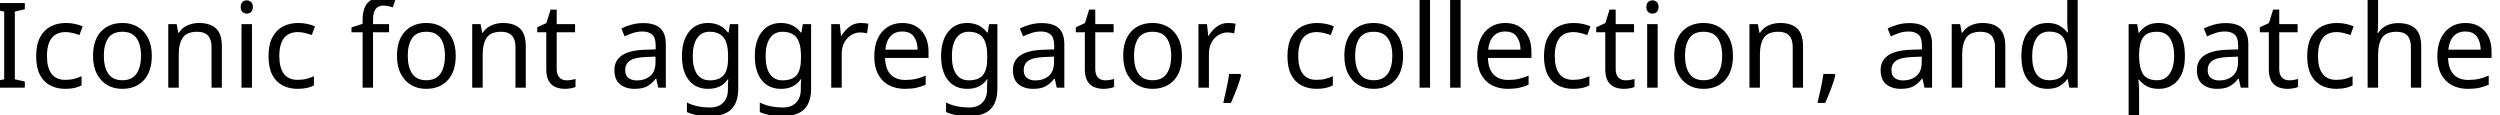
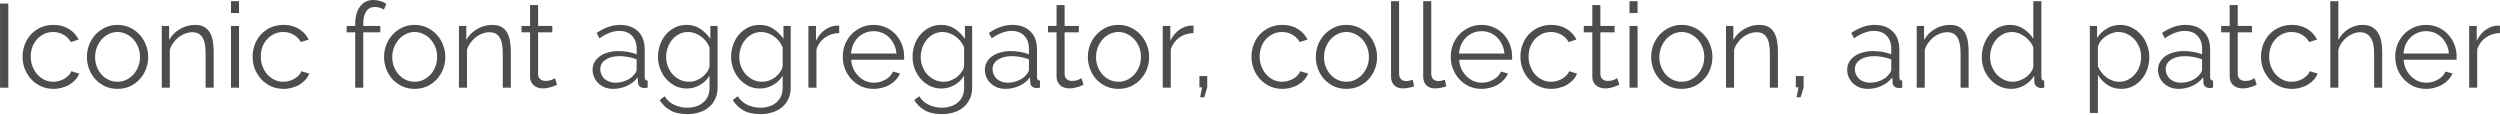
<svg xmlns="http://www.w3.org/2000/svg" width="208.397mm" height="9.512mm" viewBox="0 0 738.415 33.705" id="svg2" version="1.1">
  <defs id="defs4" />
  <g id="layer1" transform="translate(-171.6864,-512.1765)">
    <g id="g3340">
-       <text id="text3336" y="538.076" x="168.571" style="font-style:normal;font-variant:normal;font-weight:normal;font-stretch:normal;font-size:40px;line-height:125%;font-family:Raleway;-inkscape-font-specification:Raleway;letter-spacing:0px;word-spacing:0px;fill:#000000;fill-opacity:1;stroke:none;stroke-width:1px;stroke-linecap:butt;stroke-linejoin:miter;stroke-opacity:1" xml:space="preserve">
-         <tspan style="font-style:normal;font-variant:normal;font-weight:normal;font-stretch:normal;font-size:35px;font-family:Raleway;-inkscape-font-specification:Raleway" y="538.076" x="168.571" id="tspan3338">Iconic font aggregator, collection, and patcher</tspan>
-       </text>
+       <g style="font-style:normal;font-variant:normal;font-weight:normal;font-stretch:normal;font-size:40px;line-height:125%;font-family:Raleway;-inkscape-font-specification:Raleway;letter-spacing:0px;word-spacing:0px;fill:#4d4d4d;fill-opacity:1;stroke:none;stroke-width:1px;stroke-linecap:butt;stroke-linejoin:miter;stroke-opacity:1" id="text3336">
+         <path d="m 171.686,538.076 0,-24.85 2.45,0 0,24.85 -2.45,0 z" style="font-style:normal;font-variant:normal;font-weight:normal;font-stretch:normal;font-size:35px;font-family:Raleway;-inkscape-font-specification:Raleway;fill:#4d4d4d;fill-opacity:1" id="path4245" />
+         <path d="m 178.345,528.906 q 0,-1.925 0.665,-3.64 0.665,-1.715 1.855,-2.975 1.225,-1.295 2.905,-2.03 1.68,-0.735 3.71,-0.735 2.59,0 4.515,1.19 1.925,1.155 2.905,3.15 l -2.31,0.735 q -0.77,-1.4 -2.17,-2.17 -1.365,-0.805 -3.045,-0.805 -1.4,0 -2.625,0.56 -1.19,0.56 -2.1,1.54 -0.875,0.945 -1.4,2.275 -0.49,1.33 -0.49,2.905 0,1.54 0.525,2.905 0.525,1.365 1.435,2.38 0.91,0.98 2.1,1.575 1.225,0.56 2.59,0.56 0.875,0 1.715,-0.245 0.875,-0.245 1.61,-0.665 0.735,-0.455 1.26,-1.015 0.525,-0.56 0.735,-1.19 l 2.345,0.7 q -0.385,0.98 -1.12,1.82 -0.735,0.805 -1.75,1.435 -0.98,0.595 -2.205,0.91 -1.19,0.35 -2.485,0.35 -1.995,0 -3.675,-0.735 -1.68,-0.77 -2.905,-2.065 -1.225,-1.33 -1.925,-3.045 -0.665,-1.715 -0.665,-3.675 z" style="font-style:normal;font-variant:normal;font-weight:normal;font-stretch:normal;font-size:35px;font-family:Raleway;-inkscape-font-specification:Raleway;fill:#4d4d4d;fill-opacity:1" id="path4247" />
+         <path d="m 206.379,538.426 q -1.995,0 -3.64,-0.735 -1.645,-0.77 -2.87,-2.065 -1.19,-1.295 -1.855,-3.01 -0.665,-1.715 -0.665,-3.605 0,-1.925 0.665,-3.64 0.7,-1.715 1.89,-3.01 1.225,-1.295 2.87,-2.065 1.645,-0.77 3.605,-0.77 1.96,0 3.605,0.77 1.68,0.77 2.87,2.065 1.225,1.295 1.89,3.01 0.7,1.715 0.7,3.64 0,1.89 -0.665,3.605 -0.665,1.715 -1.89,3.01 -1.19,1.295 -2.87,2.065 -1.645,0.735 -3.64,0.735 z m -6.615,-9.38 q 0,1.54 0.525,2.87 0.525,1.295 1.4,2.31 0.91,0.98 2.1,1.54 1.225,0.56 2.59,0.56 1.365,0 2.555,-0.56 1.225,-0.595 2.135,-1.575 0.91,-1.015 1.435,-2.345 0.525,-1.33 0.525,-2.87 0,-1.505 -0.525,-2.835 -0.525,-1.365 -1.435,-2.345 -0.91,-1.015 -2.135,-1.575 -1.19,-0.595 -2.555,-0.595 -1.365,0 -2.555,0.595 -1.19,0.56 -2.1,1.575 -0.91,1.015 -1.435,2.38 -0.525,1.33 -0.525,2.87 z" style="font-style:normal;font-variant:normal;font-weight:normal;font-stretch:normal;font-size:35px;font-family:Raleway;-inkscape-font-specification:Raleway;fill:#4d4d4d;fill-opacity:1" id="path4249" />
+         <path d="m 234.788,538.076 -2.38,0 0,-10.185 q 0,-3.255 -0.98,-4.725 -0.945,-1.47 -2.94,-1.47 -1.05,0 -2.1,0.385 -1.05,0.385 -1.96,1.085 -0.875,0.7 -1.575,1.68 -0.7,0.945 -1.015,2.065 l 0,11.165 -2.38,0 0,-18.235 2.17,0 0,4.13 q 1.12,-1.995 3.185,-3.22 2.1,-1.225 4.55,-1.225 1.505,0 2.555,0.56 1.05,0.56 1.68,1.575 0.63,1.015 0.91,2.485 0.28,1.47 0.28,3.255 l 0,10.675 z" style="font-style:normal;font-variant:normal;font-weight:normal;font-stretch:normal;font-size:35px;font-family:Raleway;-inkscape-font-specification:Raleway;fill:#4d4d4d;fill-opacity:1" id="path4251" />
+         <path d="m 239.898,538.076 0,-18.235 2.38,0 0,18.235 -2.38,0 z m 0,-22.05 0,-3.5 2.38,0 0,3.5 -2.38,0 z" style="font-style:normal;font-variant:normal;font-weight:normal;font-stretch:normal;font-size:35px;font-family:Raleway;-inkscape-font-specification:Raleway;fill:#4d4d4d;fill-opacity:1" id="path4253" />
+         <path d="m 246.294,528.906 q 0,-1.925 0.665,-3.64 0.665,-1.715 1.855,-2.975 1.225,-1.295 2.905,-2.03 1.68,-0.735 3.71,-0.735 2.59,0 4.515,1.19 1.925,1.155 2.905,3.15 l -2.31,0.735 q -0.77,-1.4 -2.17,-2.17 -1.365,-0.805 -3.045,-0.805 -1.4,0 -2.625,0.56 -1.19,0.56 -2.1,1.54 -0.875,0.945 -1.4,2.275 -0.49,1.33 -0.49,2.905 0,1.54 0.525,2.905 0.525,1.365 1.435,2.38 0.91,0.98 2.1,1.575 1.225,0.56 2.59,0.56 0.875,0 1.715,-0.245 0.875,-0.245 1.61,-0.665 0.735,-0.455 1.26,-1.015 0.525,-0.56 0.735,-1.19 l 2.345,0.7 q -0.385,0.98 -1.12,1.82 -0.735,0.805 -1.75,1.435 -0.98,0.595 -2.205,0.91 -1.19,0.35 -2.485,0.35 -1.995,0 -3.675,-0.735 -1.68,-0.77 -2.905,-2.065 -1.225,-1.33 -1.925,-3.045 -0.665,-1.715 -0.665,-3.675 z" style="font-style:normal;font-variant:normal;font-weight:normal;font-stretch:normal;font-size:35px;font-family:Raleway;-inkscape-font-specification:Raleway;fill:#4d4d4d;fill-opacity:1" id="path4255" />
+         <path d="m 276.593,538.076 0,-16.345 -2.52,0 0,-1.89 2.52,0 0,-0.49 q 0,-3.36 1.435,-5.25 1.435,-1.925 3.92,-1.925 1.085,0 2.1,0.315 1.015,0.315 1.75,0.84 l -0.735,1.715 q -0.49,-0.385 -1.225,-0.595 -0.7,-0.21 -1.435,-0.21 -1.68,0 -2.555,1.295 -0.875,1.295 -0.875,3.745 l 0,0.56 5.04,0 0,1.89 -5.04,0 0,16.345 -2.38,0 z" style="font-style:normal;font-variant:normal;font-weight:normal;font-stretch:normal;font-size:35px;font-family:Raleway;-inkscape-font-specification:Raleway;fill:#4d4d4d;fill-opacity:1" id="path4257" />
+         <path d="m 294.152,538.426 q -1.995,0 -3.64,-0.735 -1.645,-0.77 -2.87,-2.065 -1.19,-1.295 -1.855,-3.01 -0.665,-1.715 -0.665,-3.605 0,-1.925 0.665,-3.64 0.7,-1.715 1.89,-3.01 1.225,-1.295 2.87,-2.065 1.645,-0.77 3.605,-0.77 1.96,0 3.605,0.77 1.68,0.77 2.87,2.065 1.225,1.295 1.89,3.01 0.7,1.715 0.7,3.64 0,1.89 -0.665,3.605 -0.665,1.715 -1.89,3.01 -1.19,1.295 -2.87,2.065 -1.645,0.735 -3.64,0.735 z m -6.615,-9.38 q 0,1.54 0.525,2.87 0.525,1.295 1.4,2.31 0.91,0.98 2.1,1.54 1.225,0.56 2.59,0.56 1.365,0 2.555,-0.56 1.225,-0.595 2.135,-1.575 0.91,-1.015 1.435,-2.345 0.525,-1.33 0.525,-2.87 0,-1.505 -0.525,-2.835 -0.525,-1.365 -1.435,-2.345 -0.91,-1.015 -2.135,-1.575 -1.19,-0.595 -2.555,-0.595 -1.365,0 -2.555,0.595 -1.19,0.56 -2.1,1.575 -0.91,1.015 -1.435,2.38 -0.525,1.33 -0.525,2.87 z" style="font-style:normal;font-variant:normal;font-weight:normal;font-stretch:normal;font-size:35px;font-family:Raleway;-inkscape-font-specification:Raleway;fill:#4d4d4d;fill-opacity:1" id="path4259" />
+         <path d="m 322.562,538.076 -2.38,0 0,-10.185 q 0,-3.255 -0.98,-4.725 -0.945,-1.47 -2.94,-1.47 -1.05,0 -2.1,0.385 -1.05,0.385 -1.96,1.085 -0.875,0.7 -1.575,1.68 -0.7,0.945 -1.015,2.065 l 0,11.165 -2.38,0 0,-18.235 2.17,0 0,4.13 q 1.12,-1.995 3.185,-3.22 2.1,-1.225 4.55,-1.225 1.505,0 2.555,0.56 1.05,0.56 1.68,1.575 0.63,1.015 0.91,2.485 0.28,1.47 0.28,3.255 l 0,10.675 z" style="font-style:normal;font-variant:normal;font-weight:normal;font-stretch:normal;font-size:35px;font-family:Raleway;-inkscape-font-specification:Raleway;fill:#4d4d4d;fill-opacity:1" id="path4261" />
+         <path d="m 336.216,537.201 q -0.21,0.105 -0.63,0.28 -0.385,0.175 -0.91,0.35 -0.525,0.175 -1.19,0.315 -0.665,0.14 -1.4,0.14 -0.77,0 -1.47,-0.21 -0.7,-0.21 -1.225,-0.63 -0.525,-0.455 -0.84,-1.12 -0.315,-0.665 -0.315,-1.54 l 0,-13.055 -2.52,0 0,-1.89 2.52,0 0,-6.16 2.38,0 0,6.16 4.2,0 0,1.89 -4.2,0 0,12.39 q 0.07,1.015 0.7,1.505 0.665,0.455 1.505,0.455 1.015,0 1.785,-0.315 0.77,-0.35 0.98,-0.49 l 0.63,1.925 z" style="font-style:normal;font-variant:normal;font-weight:normal;font-stretch:normal;font-size:35px;font-family:Raleway;-inkscape-font-specification:Raleway;fill:#4d4d4d;fill-opacity:1" id="path4263" />
+         <path d="m 352.764,538.426 q -1.295,0 -2.415,-0.42 -1.085,-0.455 -1.925,-1.225 -0.805,-0.77 -1.26,-1.785 -0.455,-1.05 -0.455,-2.24 0,-1.19 0.56,-2.205 0.56,-1.015 1.575,-1.75 1.015,-0.735 2.415,-1.12 1.4,-0.42 3.08,-0.42 1.4,0 2.835,0.245 1.435,0.245 2.555,0.7 l 0,-1.645 q 0,-2.415 -1.365,-3.815 -1.365,-1.435 -3.78,-1.435 -1.4,0 -2.87,0.56 -1.47,0.56 -2.975,1.61 l -0.84,-1.575 q 3.535,-2.38 6.86,-2.38 3.43,0 5.39,1.925 1.96,1.925 1.96,5.32 l 0,8.225 q 0,0.98 0.875,0.98 l 0,2.1 q -0.595,0.105 -0.91,0.105 -0.91,0 -1.435,-0.455 -0.49,-0.455 -0.525,-1.26 l -0.07,-1.435 q -1.26,1.645 -3.185,2.52 -1.89,0.875 -4.095,0.875 z m 0.56,-1.82 q 1.855,0 3.395,-0.7 1.575,-0.7 2.38,-1.855 0.315,-0.315 0.455,-0.665 0.175,-0.385 0.175,-0.7 l 0,-2.975 q -1.19,-0.455 -2.485,-0.7 -1.26,-0.245 -2.59,-0.245 -2.52,0 -4.095,1.05 -1.575,1.05 -1.575,2.765 0,0.84 0.315,1.575 0.35,0.735 0.91,1.295 0.595,0.525 1.4,0.84 0.805,0.315 1.715,0.315 z" style="font-style:normal;font-variant:normal;font-weight:normal;font-stretch:normal;font-size:35px;font-family:Raleway;-inkscape-font-specification:Raleway;fill:#4d4d4d;fill-opacity:1" id="path4265" />
+         <path d="m 374.566,538.321 q -1.89,0 -3.465,-0.77 -1.54,-0.805 -2.695,-2.1 -1.12,-1.295 -1.75,-2.975 -0.63,-1.68 -0.63,-3.465 0,-1.89 0.595,-3.605 0.63,-1.75 1.75,-3.045 1.12,-1.295 2.66,-2.065 1.575,-0.77 3.465,-0.77 2.345,0 4.06,1.19 1.715,1.155 2.94,2.94 l 0,-3.815 2.135,0 0,18.305 q 0,1.89 -0.735,3.325 -0.7,1.47 -1.925,2.45 -1.19,0.98 -2.835,1.47 -1.61,0.49 -3.43,0.49 -3.15,0 -5.075,-1.12 -1.925,-1.12 -3.115,-3.01 l 1.47,-1.155 q 1.085,1.75 2.87,2.555 1.785,0.84 3.85,0.84 1.33,0 2.52,-0.385 1.19,-0.35 2.065,-1.085 0.91,-0.7 1.435,-1.82 0.525,-1.085 0.525,-2.555 l 0,-3.605 q -1.05,1.75 -2.87,2.765 -1.82,1.015 -3.815,1.015 z m 0.665,-1.995 q 1.05,0 2.065,-0.385 1.015,-0.385 1.82,-1.015 0.84,-0.665 1.4,-1.47 0.56,-0.805 0.735,-1.645 l 0,-5.635 q -0.385,-0.98 -1.05,-1.82 -0.665,-0.84 -1.505,-1.435 -0.84,-0.595 -1.82,-0.945 -0.945,-0.35 -1.925,-0.35 -1.54,0 -2.765,0.665 -1.19,0.63 -2.03,1.68 -0.84,1.05 -1.295,2.38 -0.42,1.33 -0.42,2.695 0,1.47 0.525,2.8 0.525,1.33 1.435,2.345 0.945,0.98 2.17,1.575 1.225,0.56 2.66,0.56 z" style="font-style:normal;font-variant:normal;font-weight:normal;font-stretch:normal;font-size:35px;font-family:Raleway;-inkscape-font-specification:Raleway;fill:#4d4d4d;fill-opacity:1" id="path4267" />
+         <path d="m 396.168,538.321 q -1.89,0 -3.465,-0.77 -1.54,-0.805 -2.695,-2.1 -1.12,-1.295 -1.75,-2.975 -0.63,-1.68 -0.63,-3.465 0,-1.89 0.595,-3.605 0.63,-1.75 1.75,-3.045 1.12,-1.295 2.66,-2.065 1.575,-0.77 3.465,-0.77 2.345,0 4.06,1.19 1.715,1.155 2.94,2.94 l 0,-3.815 2.135,0 0,18.305 q 0,1.89 -0.735,3.325 -0.7,1.47 -1.925,2.45 -1.19,0.98 -2.835,1.47 -1.61,0.49 -3.43,0.49 -3.15,0 -5.075,-1.12 -1.925,-1.12 -3.115,-3.01 l 1.47,-1.155 q 1.085,1.75 2.87,2.555 1.785,0.84 3.85,0.84 1.33,0 2.52,-0.385 1.19,-0.35 2.065,-1.085 0.91,-0.7 1.435,-1.82 0.525,-1.085 0.525,-2.555 l 0,-3.605 q -1.05,1.75 -2.87,2.765 -1.82,1.015 -3.815,1.015 z m 0.665,-1.995 q 1.05,0 2.065,-0.385 1.015,-0.385 1.82,-1.015 0.84,-0.665 1.4,-1.47 0.56,-0.805 0.735,-1.645 l 0,-5.635 q -0.385,-0.98 -1.05,-1.82 -0.665,-0.84 -1.505,-1.435 -0.84,-0.595 -1.82,-0.945 -0.945,-0.35 -1.925,-0.35 -1.54,0 -2.765,0.665 -1.19,0.63 -2.03,1.68 -0.84,1.05 -1.295,2.38 -0.42,1.33 -0.42,2.695 0,1.47 0.525,2.8 0.525,1.33 1.435,2.345 0.945,0.98 2.17,1.575 1.225,0.56 2.66,0.56 z" style="font-style:normal;font-variant:normal;font-weight:normal;font-stretch:normal;font-size:35px;font-family:Raleway;-inkscape-font-specification:Raleway;fill:#4d4d4d;fill-opacity:1" id="path4269" />
+         <path d="m 419.554,521.941 q -2.415,0.07 -4.2,1.33 -1.785,1.26 -2.52,3.465 l 0,11.34 -2.38,0 0,-18.235 2.24,0 0,4.375 q 1.015,-2.1 2.73,-3.29 1.715,-1.19 3.675,-1.19 0.28,0 0.455,0.035 l 0,2.17 z" style="font-style:normal;font-variant:normal;font-weight:normal;font-stretch:normal;font-size:35px;font-family:Raleway;-inkscape-font-specification:Raleway;fill:#4d4d4d;fill-opacity:1" id="path4271" />
+         <path d="m 429.745,538.426 q -1.995,0 -3.675,-0.735 -1.645,-0.77 -2.87,-2.065 -1.225,-1.33 -1.925,-3.045 -0.665,-1.715 -0.665,-3.675 0,-1.925 0.665,-3.605 0.7,-1.715 1.89,-2.975 1.225,-1.295 2.905,-2.03 1.68,-0.77 3.64,-0.77 1.995,0 3.64,0.77 1.68,0.735 2.87,2.03 1.19,1.295 1.855,2.975 0.665,1.68 0.665,3.57 0,0.28 0,0.56 0,0.28 -0.035,0.385 l -15.61,0 q 0.105,1.47 0.665,2.73 0.595,1.225 1.505,2.135 0.91,0.91 2.065,1.435 1.19,0.49 2.52,0.49 0.875,0 1.75,-0.245 0.875,-0.245 1.61,-0.665 0.735,-0.42 1.33,-1.015 0.595,-0.63 0.91,-1.365 l 2.065,0.56 q -0.42,1.015 -1.19,1.855 -0.77,0.805 -1.785,1.435 -1.015,0.595 -2.24,0.91 -1.225,0.35 -2.555,0.35 z m 6.72,-10.43 q -0.105,-1.47 -0.7,-2.66 -0.56,-1.225 -1.47,-2.1 -0.875,-0.875 -2.065,-1.365 -1.155,-0.49 -2.485,-0.49 -1.33,0 -2.52,0.49 -1.19,0.49 -2.1,1.365 -0.875,0.875 -1.435,2.1 -0.525,1.225 -0.63,2.66 l 13.405,0 z" style="font-style:normal;font-variant:normal;font-weight:normal;font-stretch:normal;font-size:35px;font-family:Raleway;-inkscape-font-specification:Raleway;fill:#4d4d4d;fill-opacity:1" id="path4273" />
+         <path d="m 449.761,538.321 q -1.89,0 -3.465,-0.77 -1.54,-0.805 -2.695,-2.1 -1.12,-1.295 -1.75,-2.975 -0.63,-1.68 -0.63,-3.465 0,-1.89 0.595,-3.605 0.63,-1.75 1.75,-3.045 1.12,-1.295 2.66,-2.065 1.575,-0.77 3.465,-0.77 2.345,0 4.06,1.19 1.715,1.155 2.94,2.94 l 0,-3.815 2.135,0 0,18.305 q 0,1.89 -0.735,3.325 -0.7,1.47 -1.925,2.45 -1.19,0.98 -2.835,1.47 -1.61,0.49 -3.43,0.49 -3.15,0 -5.075,-1.12 -1.925,-1.12 -3.115,-3.01 l 1.47,-1.155 q 1.085,1.75 2.87,2.555 1.785,0.84 3.85,0.84 1.33,0 2.52,-0.385 1.19,-0.35 2.065,-1.085 0.91,-0.7 1.435,-1.82 0.525,-1.085 0.525,-2.555 l 0,-3.605 q -1.05,1.75 -2.87,2.765 -1.82,1.015 -3.815,1.015 z m 0.665,-1.995 q 1.05,0 2.065,-0.385 1.015,-0.385 1.82,-1.015 0.84,-0.665 1.4,-1.47 0.56,-0.805 0.735,-1.645 l 0,-5.635 q -0.385,-0.98 -1.05,-1.82 -0.665,-0.84 -1.505,-1.435 -0.84,-0.595 -1.82,-0.945 -0.945,-0.35 -1.925,-0.35 -1.54,0 -2.765,0.665 -1.19,0.63 -2.03,1.68 -0.84,1.05 -1.295,2.38 -0.42,1.33 -0.42,2.695 0,1.47 0.525,2.8 0.525,1.33 1.435,2.345 0.945,0.98 2.17,1.575 1.225,0.56 2.66,0.56 z" style="font-style:normal;font-variant:normal;font-weight:normal;font-stretch:normal;font-size:35px;font-family:Raleway;-inkscape-font-specification:Raleway;fill:#4d4d4d;fill-opacity:1" id="path4275" />
+         <path d="m 468.633,538.426 q -1.295,0 -2.415,-0.42 -1.085,-0.455 -1.925,-1.225 -0.805,-0.77 -1.26,-1.785 -0.455,-1.05 -0.455,-2.24 0,-1.19 0.56,-2.205 0.56,-1.015 1.575,-1.75 1.015,-0.735 2.415,-1.12 1.4,-0.42 3.08,-0.42 1.4,0 2.835,0.245 1.435,0.245 2.555,0.7 l 0,-1.645 q 0,-2.415 -1.365,-3.815 -1.365,-1.435 -3.78,-1.435 -1.4,0 -2.87,0.56 -1.47,0.56 -2.975,1.61 l -0.84,-1.575 q 3.535,-2.38 6.86,-2.38 3.43,0 5.39,1.925 1.96,1.925 1.96,5.32 l 0,8.225 q 0,0.98 0.875,0.98 l 0,2.1 q -0.595,0.105 -0.91,0.105 -0.91,0 -1.435,-0.455 -0.49,-0.455 -0.525,-1.26 l -0.07,-1.435 q -1.26,1.645 -3.185,2.52 -1.89,0.875 -4.095,0.875 z m 0.56,-1.82 q 1.855,0 3.395,-0.7 1.575,-0.7 2.38,-1.855 0.315,-0.315 0.455,-0.665 0.175,-0.385 0.175,-0.7 l 0,-2.975 q -1.19,-0.455 -2.485,-0.7 -1.26,-0.245 -2.59,-0.245 -2.52,0 -4.095,1.05 -1.575,1.05 -1.575,2.765 0,0.84 0.315,1.575 0.35,0.735 0.91,1.295 0.595,0.525 1.4,0.84 0.805,0.315 1.715,0.315 z" style="font-style:normal;font-variant:normal;font-weight:normal;font-stretch:normal;font-size:35px;font-family:Raleway;-inkscape-font-specification:Raleway;fill:#4d4d4d;fill-opacity:1" id="path4277" />
+         <path d="m 491.734,537.201 q -0.21,0.105 -0.63,0.28 -0.385,0.175 -0.91,0.35 -0.525,0.175 -1.19,0.315 -0.665,0.14 -1.4,0.14 -0.77,0 -1.47,-0.21 -0.7,-0.21 -1.225,-0.63 -0.525,-0.455 -0.84,-1.12 -0.315,-0.665 -0.315,-1.54 l 0,-13.055 -2.52,0 0,-1.89 2.52,0 0,-6.16 2.38,0 0,6.16 4.2,0 0,1.89 -4.2,0 0,12.39 q 0.07,1.015 0.7,1.505 0.665,0.455 1.505,0.455 1.015,0 1.785,-0.315 0.77,-0.35 0.98,-0.49 l 0.63,1.925 z" style="font-style:normal;font-variant:normal;font-weight:normal;font-stretch:normal;font-size:35px;font-family:Raleway;-inkscape-font-specification:Raleway;fill:#4d4d4d;fill-opacity:1" id="path4279" />
+         <path d="m 502.033,538.426 q -1.995,0 -3.64,-0.735 -1.645,-0.77 -2.87,-2.065 -1.19,-1.295 -1.855,-3.01 -0.665,-1.715 -0.665,-3.605 0,-1.925 0.665,-3.64 0.7,-1.715 1.89,-3.01 1.225,-1.295 2.87,-2.065 1.645,-0.77 3.605,-0.77 1.96,0 3.605,0.77 1.68,0.77 2.87,2.065 1.225,1.295 1.89,3.01 0.7,1.715 0.7,3.64 0,1.89 -0.665,3.605 -0.665,1.715 -1.89,3.01 -1.19,1.295 -2.87,2.065 -1.645,0.735 -3.64,0.735 z m -6.615,-9.38 q 0,1.54 0.525,2.87 0.525,1.295 1.4,2.31 0.91,0.98 2.1,1.54 1.225,0.56 2.59,0.56 1.365,0 2.555,-0.56 1.225,-0.595 2.135,-1.575 0.91,-1.015 1.435,-2.345 0.525,-1.33 0.525,-2.87 0,-1.505 -0.525,-2.835 -0.525,-1.365 -1.435,-2.345 -0.91,-1.015 -2.135,-1.575 -1.19,-0.595 -2.555,-0.595 -1.365,0 -2.555,0.595 -1.19,0.56 -2.1,1.575 -0.91,1.015 -1.435,2.38 -0.525,1.33 -0.525,2.87 z" style="font-style:normal;font-variant:normal;font-weight:normal;font-stretch:normal;font-size:35px;font-family:Raleway;-inkscape-font-specification:Raleway;fill:#4d4d4d;fill-opacity:1" id="path4281" />
+         <path d="m 524.212,521.941 q -2.415,0.07 -4.2,1.33 -1.785,1.26 -2.52,3.465 l 0,11.34 -2.38,0 0,-18.235 2.24,0 0,4.375 q 1.015,-2.1 2.73,-3.29 1.715,-1.19 3.675,-1.19 0.28,0 0.455,0.035 l 0,2.17 z" style="font-style:normal;font-variant:normal;font-weight:normal;font-stretch:normal;font-size:35px;font-family:Raleway;-inkscape-font-specification:Raleway;fill:#4d4d4d;fill-opacity:1" id="path4283" />
+         <path d="m 526.162,540.911 0.595,-2.94 -0.805,0 0,-3.325 2.31,0 0,3.325 -0.875,2.94 -1.225,0 z" style="font-style:normal;font-variant:normal;font-weight:normal;font-stretch:normal;font-size:35px;font-family:Raleway;-inkscape-font-specification:Raleway;fill:#4d4d4d;fill-opacity:1" id="path4285" />
+         <path d="m 541.333,528.906 q 0,-1.925 0.665,-3.64 0.665,-1.715 1.855,-2.975 1.225,-1.295 2.905,-2.03 1.68,-0.735 3.71,-0.735 2.59,0 4.515,1.19 1.925,1.155 2.905,3.15 l -2.31,0.735 q -0.77,-1.4 -2.17,-2.17 -1.365,-0.805 -3.045,-0.805 -1.4,0 -2.625,0.56 -1.19,0.56 -2.1,1.54 -0.875,0.945 -1.4,2.275 -0.49,1.33 -0.49,2.905 0,1.54 0.525,2.905 0.525,1.365 1.435,2.38 0.91,0.98 2.1,1.575 1.225,0.56 2.59,0.56 0.875,0 1.715,-0.245 0.875,-0.245 1.61,-0.665 0.735,-0.455 1.26,-1.015 0.525,-0.56 0.735,-1.19 l 2.345,0.7 q -0.385,0.98 -1.12,1.82 -0.735,0.805 -1.75,1.435 -0.98,0.595 -2.205,0.91 -1.19,0.35 -2.485,0.35 -1.995,0 -3.675,-0.735 -1.68,-0.77 -2.905,-2.065 -1.225,-1.33 -1.925,-3.045 -0.665,-1.715 -0.665,-3.675 z" style="font-style:normal;font-variant:normal;font-weight:normal;font-stretch:normal;font-size:35px;font-family:Raleway;-inkscape-font-specification:Raleway;fill:#4d4d4d;fill-opacity:1" id="path4287" />
+         <path d="m 569.367,538.426 q -1.995,0 -3.64,-0.735 -1.645,-0.77 -2.87,-2.065 -1.19,-1.295 -1.855,-3.01 -0.665,-1.715 -0.665,-3.605 0,-1.925 0.665,-3.64 0.7,-1.715 1.89,-3.01 1.225,-1.295 2.87,-2.065 1.645,-0.77 3.605,-0.77 1.96,0 3.605,0.77 1.68,0.77 2.87,2.065 1.225,1.295 1.89,3.01 0.7,1.715 0.7,3.64 0,1.89 -0.665,3.605 -0.665,1.715 -1.89,3.01 -1.19,1.295 -2.87,2.065 -1.645,0.735 -3.64,0.735 z m -6.615,-9.38 q 0,1.54 0.525,2.87 0.525,1.295 1.4,2.31 0.91,0.98 2.1,1.54 1.225,0.56 2.59,0.56 1.365,0 2.555,-0.56 1.225,-0.595 2.135,-1.575 0.91,-1.015 1.435,-2.345 0.525,-1.33 0.525,-2.87 0,-1.505 -0.525,-2.835 -0.525,-1.365 -1.435,-2.345 -0.91,-1.015 -2.135,-1.575 -1.19,-0.595 -2.555,-0.595 -1.365,0 -2.555,0.595 -1.19,0.56 -2.1,1.575 -0.91,1.015 -1.435,2.38 -0.525,1.33 -0.525,2.87 z" style="font-style:normal;font-variant:normal;font-weight:normal;font-stretch:normal;font-size:35px;font-family:Raleway;-inkscape-font-specification:Raleway;fill:#4d4d4d;fill-opacity:1" id="path4289" />
+         <path d="m 582.551,512.526 2.38,0 0,21.42 q 0,1.015 0.56,1.61 0.56,0.56 1.575,0.56 0.385,0 0.91,-0.105 0.525,-0.105 0.98,-0.28 l 0.42,1.925 q -0.665,0.28 -1.645,0.455 -0.945,0.175 -1.645,0.175 -1.645,0 -2.59,-0.91 -0.945,-0.945 -0.945,-2.625 l 0,-22.225 z" style="font-style:normal;font-variant:normal;font-weight:normal;font-stretch:normal;font-size:35px;font-family:Raleway;-inkscape-font-specification:Raleway;fill:#4d4d4d;fill-opacity:1" id="path4291" />
+         <path d="m 592.053,512.526 2.38,0 0,21.42 q 0,1.015 0.56,1.61 0.56,0.56 1.575,0.56 0.385,0 0.91,-0.105 0.525,-0.105 0.98,-0.28 l 0.42,1.925 q -0.665,0.28 -1.645,0.455 -0.945,0.175 -1.645,0.175 -1.645,0 -2.59,-0.91 -0.945,-0.945 -0.945,-2.625 l 0,-22.225 z" style="font-style:normal;font-variant:normal;font-weight:normal;font-stretch:normal;font-size:35px;font-family:Raleway;-inkscape-font-specification:Raleway;fill:#4d4d4d;fill-opacity:1" id="path4293" />
+         <path d="m 609.325,538.426 q -1.995,0 -3.675,-0.735 -1.645,-0.77 -2.87,-2.065 -1.225,-1.33 -1.925,-3.045 -0.665,-1.715 -0.665,-3.675 0,-1.925 0.665,-3.605 0.7,-1.715 1.89,-2.975 1.225,-1.295 2.905,-2.03 1.68,-0.77 3.64,-0.77 1.995,0 3.64,0.77 1.68,0.735 2.87,2.03 1.19,1.295 1.855,2.975 0.665,1.68 0.665,3.57 0,0.28 0,0.56 0,0.28 -0.035,0.385 l -15.61,0 q 0.105,1.47 0.665,2.73 0.595,1.225 1.505,2.135 0.91,0.91 2.065,1.435 1.19,0.49 2.52,0.49 0.875,0 1.75,-0.245 0.875,-0.245 1.61,-0.665 0.735,-0.42 1.33,-1.015 0.595,-0.63 0.91,-1.365 l 2.065,0.56 q -0.42,1.015 -1.19,1.855 -0.77,0.805 -1.785,1.435 -1.015,0.595 -2.24,0.91 -1.225,0.35 -2.555,0.35 z m 6.72,-10.43 q -0.105,-1.47 -0.7,-2.66 -0.56,-1.225 -1.47,-2.1 -0.875,-0.875 -2.065,-1.365 -1.155,-0.49 -2.485,-0.49 -1.33,0 -2.52,0.49 -1.19,0.49 -2.1,1.365 -0.875,0.875 -1.435,2.1 -0.525,1.225 -0.63,2.66 l 13.405,0 z" style="font-style:normal;font-variant:normal;font-weight:normal;font-stretch:normal;font-size:35px;font-family:Raleway;-inkscape-font-specification:Raleway;fill:#4d4d4d;fill-opacity:1" id="path4295" />
+         <path d="m 620.766,528.906 q 0,-1.925 0.665,-3.64 0.665,-1.715 1.855,-2.975 1.225,-1.295 2.905,-2.03 1.68,-0.735 3.71,-0.735 2.59,0 4.515,1.19 1.925,1.155 2.905,3.15 l -2.31,0.735 q -0.77,-1.4 -2.17,-2.17 -1.365,-0.805 -3.045,-0.805 -1.4,0 -2.625,0.56 -1.19,0.56 -2.1,1.54 -0.875,0.945 -1.4,2.275 -0.49,1.33 -0.49,2.905 0,1.54 0.525,2.905 0.525,1.365 1.435,2.38 0.91,0.98 2.1,1.575 1.225,0.56 2.59,0.56 0.875,0 1.715,-0.245 0.875,-0.245 1.61,-0.665 0.735,-0.455 1.26,-1.015 0.525,-0.56 0.735,-1.19 l 2.345,0.7 q -0.385,0.98 -1.12,1.82 -0.735,0.805 -1.75,1.435 -0.98,0.595 -2.205,0.91 -1.19,0.35 -2.485,0.35 -1.995,0 -3.675,-0.735 -1.68,-0.77 -2.905,-2.065 -1.225,-1.33 -1.925,-3.045 -0.665,-1.715 -0.665,-3.675 z" style="font-style:normal;font-variant:normal;font-weight:normal;font-stretch:normal;font-size:35px;font-family:Raleway;-inkscape-font-specification:Raleway;fill:#4d4d4d;fill-opacity:1" id="path4297" />
+         <path d="m 649.985,537.201 q -0.21,0.105 -0.63,0.28 -0.385,0.175 -0.91,0.35 -0.525,0.175 -1.19,0.315 -0.665,0.14 -1.4,0.14 -0.77,0 -1.47,-0.21 -0.7,-0.21 -1.225,-0.63 -0.525,-0.455 -0.84,-1.12 -0.315,-0.665 -0.315,-1.54 l 0,-13.055 -2.52,0 0,-1.89 2.52,0 0,-6.16 2.38,0 0,6.16 4.2,0 0,1.89 -4.2,0 0,12.39 q 0.07,1.015 0.7,1.505 0.665,0.455 1.505,0.455 1.015,0 1.785,-0.315 0.77,-0.35 0.98,-0.49 l 0.63,1.925 z" style="font-style:normal;font-variant:normal;font-weight:normal;font-stretch:normal;font-size:35px;font-family:Raleway;-inkscape-font-specification:Raleway;fill:#4d4d4d;fill-opacity:1" id="path4299" />
+         <path d="m 652.993,538.076 0,-18.235 2.38,0 0,18.235 -2.38,0 z m 0,-22.05 0,-3.5 2.38,0 0,3.5 -2.38,0 z" style="font-style:normal;font-variant:normal;font-weight:normal;font-stretch:normal;font-size:35px;font-family:Raleway;-inkscape-font-specification:Raleway;fill:#4d4d4d;fill-opacity:1" id="path4301" />
+         <path d="m 668.42,538.426 q -1.995,0 -3.64,-0.735 -1.645,-0.77 -2.87,-2.065 -1.19,-1.295 -1.855,-3.01 -0.665,-1.715 -0.665,-3.605 0,-1.925 0.665,-3.64 0.7,-1.715 1.89,-3.01 1.225,-1.295 2.87,-2.065 1.645,-0.77 3.605,-0.77 1.96,0 3.605,0.77 1.68,0.77 2.87,2.065 1.225,1.295 1.89,3.01 0.7,1.715 0.7,3.64 0,1.89 -0.665,3.605 -0.665,1.715 -1.89,3.01 -1.19,1.295 -2.87,2.065 -1.645,0.735 -3.64,0.735 z m -6.615,-9.38 q 0,1.54 0.525,2.87 0.525,1.295 1.4,2.31 0.91,0.98 2.1,1.54 1.225,0.56 2.59,0.56 1.365,0 2.555,-0.56 1.225,-0.595 2.135,-1.575 0.91,-1.015 1.435,-2.345 0.525,-1.33 0.525,-2.87 0,-1.505 -0.525,-2.835 -0.525,-1.365 -1.435,-2.345 -0.91,-1.015 -2.135,-1.575 -1.19,-0.595 -2.555,-0.595 -1.365,0 -2.555,0.595 -1.19,0.56 -2.1,1.575 -0.91,1.015 -1.435,2.38 -0.525,1.33 -0.525,2.87 z" style="font-style:normal;font-variant:normal;font-weight:normal;font-stretch:normal;font-size:35px;font-family:Raleway;-inkscape-font-specification:Raleway;fill:#4d4d4d;fill-opacity:1" id="path4303" />
+         <path d="m 696.829,538.076 -2.38,0 0,-10.185 q 0,-3.255 -0.98,-4.725 -0.945,-1.47 -2.94,-1.47 -1.05,0 -2.1,0.385 -1.05,0.385 -1.96,1.085 -0.875,0.7 -1.575,1.68 -0.7,0.945 -1.015,2.065 l 0,11.165 -2.38,0 0,-18.235 2.17,0 0,4.13 q 1.12,-1.995 3.185,-3.22 2.1,-1.225 4.55,-1.225 1.505,0 2.555,0.56 1.05,0.56 1.68,1.575 0.63,1.015 0.91,2.485 0.28,1.47 0.28,3.255 l 0,10.675 z" style="font-style:normal;font-variant:normal;font-weight:normal;font-stretch:normal;font-size:35px;font-family:Raleway;-inkscape-font-specification:Raleway;fill:#4d4d4d;fill-opacity:1" id="path4305" />
+         <path d="m 702.324,540.911 0.595,-2.94 -0.805,0 0,-3.325 2.31,0 0,3.325 -0.875,2.94 -1.225,0 z" style="font-style:normal;font-variant:normal;font-weight:normal;font-stretch:normal;font-size:35px;font-family:Raleway;-inkscape-font-specification:Raleway;fill:#4d4d4d;fill-opacity:1" id="path4307" />
+         <path d="m 723.34,538.426 q -1.295,0 -2.415,-0.42 -1.085,-0.455 -1.925,-1.225 -0.805,-0.77 -1.26,-1.785 -0.455,-1.05 -0.455,-2.24 0,-1.19 0.56,-2.205 0.56,-1.015 1.575,-1.75 1.015,-0.735 2.415,-1.12 1.4,-0.42 3.08,-0.42 1.4,0 2.835,0.245 1.435,0.245 2.555,0.7 l 0,-1.645 q 0,-2.415 -1.365,-3.815 -1.365,-1.435 -3.78,-1.435 -1.4,0 -2.87,0.56 -1.47,0.56 -2.975,1.61 l -0.84,-1.575 q 3.535,-2.38 6.86,-2.38 3.43,0 5.39,1.925 1.96,1.925 1.96,5.32 l 0,8.225 q 0,0.98 0.875,0.98 l 0,2.1 q -0.595,0.105 -0.91,0.105 -0.91,0 -1.435,-0.455 -0.49,-0.455 -0.525,-1.26 l -0.07,-1.435 q -1.26,1.645 -3.185,2.52 -1.89,0.875 -4.095,0.875 z m 0.56,-1.82 q 1.855,0 3.395,-0.7 1.575,-0.7 2.38,-1.855 0.315,-0.315 0.455,-0.665 0.175,-0.385 0.175,-0.7 l 0,-2.975 q -1.19,-0.455 -2.485,-0.7 -1.26,-0.245 -2.59,-0.245 -2.52,0 -4.095,1.05 -1.575,1.05 -1.575,2.765 0,0.84 0.315,1.575 0.35,0.735 0.91,1.295 0.595,0.525 1.4,0.84 0.805,0.315 1.715,0.315 z" style="font-style:normal;font-variant:normal;font-weight:normal;font-stretch:normal;font-size:35px;font-family:Raleway;-inkscape-font-specification:Raleway;fill:#4d4d4d;fill-opacity:1" id="path4309" />
+         <path d="m 753.157,538.076 -2.38,0 0,-10.185 q 0,-3.255 -0.98,-4.725 -0.945,-1.47 -2.94,-1.47 -1.05,0 -2.1,0.385 -1.05,0.385 -1.96,1.085 -0.875,0.7 -1.575,1.68 -0.7,0.945 -1.015,2.065 l 0,11.165 -2.38,0 0,-18.235 2.17,0 0,4.13 q 1.12,-1.995 3.185,-3.22 2.1,-1.225 4.55,-1.225 1.505,0 2.555,0.56 1.05,0.56 1.68,1.575 0.63,1.015 0.91,2.485 0.28,1.47 0.28,3.255 l 0,10.675 z" style="font-style:normal;font-variant:normal;font-weight:normal;font-stretch:normal;font-size:35px;font-family:Raleway;-inkscape-font-specification:Raleway;fill:#4d4d4d;fill-opacity:1" id="path4311" />
+         <path d="m 765.757,538.426 q -1.89,0 -3.5,-0.77 -1.61,-0.805 -2.765,-2.1 -1.155,-1.295 -1.82,-2.975 -0.63,-1.715 -0.63,-3.57 0,-1.925 0.63,-3.64 0.63,-1.75 1.715,-3.045 1.12,-1.295 2.625,-2.03 1.54,-0.77 3.36,-0.77 2.31,0 4.095,1.225 1.785,1.19 2.8,2.905 l 0,-11.13 2.38,0 0,22.47 q 0,0.98 0.84,0.98 l 0,2.1 q -0.525,0.105 -0.84,0.105 -0.84,0 -1.47,-0.525 -0.63,-0.56 -0.63,-1.33 l 0,-1.785 q -1.085,1.785 -2.94,2.835 -1.855,1.05 -3.85,1.05 z m 0.525,-2.1 q 0.875,0 1.855,-0.35 1.015,-0.35 1.89,-0.945 0.875,-0.63 1.47,-1.435 0.63,-0.84 0.77,-1.785 l 0,-5.635 q -0.35,-0.945 -1.015,-1.75 -0.665,-0.84 -1.54,-1.47 -0.84,-0.63 -1.82,-0.98 -0.98,-0.35 -1.925,-0.35 -1.47,0 -2.66,0.63 -1.19,0.63 -2.065,1.68 -0.84,1.015 -1.295,2.345 -0.455,1.33 -0.455,2.73 0,1.47 0.525,2.8 0.525,1.33 1.435,2.345 0.91,0.98 2.135,1.575 1.26,0.595 2.695,0.595 z" style="font-style:normal;font-variant:normal;font-weight:normal;font-stretch:normal;font-size:35px;font-family:Raleway;-inkscape-font-specification:Raleway;fill:#4d4d4d;fill-opacity:1" id="path4313" />
+         <path d="m 798.27,538.426 q -2.31,0 -4.095,-1.155 -1.75,-1.19 -2.835,-2.975 l 0,11.235 -2.38,0 0,-25.69 2.135,0 0,3.535 q 1.12,-1.715 2.905,-2.765 1.785,-1.085 3.885,-1.085 1.89,0 3.465,0.805 1.575,0.77 2.73,2.1 1.155,1.295 1.785,3.01 0.665,1.715 0.665,3.535 0,1.925 -0.595,3.64 -0.595,1.715 -1.715,3.01 -1.085,1.295 -2.625,2.065 -1.505,0.735 -3.325,0.735 z m -0.665,-2.1 q 1.47,0 2.66,-0.63 1.225,-0.63 2.065,-1.645 0.875,-1.05 1.33,-2.345 0.455,-1.33 0.455,-2.73 0,-1.47 -0.525,-2.8 -0.525,-1.33 -1.435,-2.345 -0.91,-1.015 -2.17,-1.61 -1.225,-0.595 -2.66,-0.595 -0.91,0 -1.925,0.385 -0.98,0.35 -1.855,0.98 -0.84,0.595 -1.47,1.435 -0.595,0.805 -0.735,1.715 l 0,5.6 q 0.42,0.98 1.05,1.82 0.665,0.84 1.47,1.47 0.84,0.595 1.785,0.945 0.945,0.35 1.96,0.35 z" style="font-style:normal;font-variant:normal;font-weight:normal;font-stretch:normal;font-size:35px;font-family:Raleway;-inkscape-font-specification:Raleway;fill:#4d4d4d;fill-opacity:1" id="path4315" />
+         <path d="m 815.147,538.426 q -1.295,0 -2.415,-0.42 -1.085,-0.455 -1.925,-1.225 -0.805,-0.77 -1.26,-1.785 -0.455,-1.05 -0.455,-2.24 0,-1.19 0.56,-2.205 0.56,-1.015 1.575,-1.75 1.015,-0.735 2.415,-1.12 1.4,-0.42 3.08,-0.42 1.4,0 2.835,0.245 1.435,0.245 2.555,0.7 l 0,-1.645 q 0,-2.415 -1.365,-3.815 -1.365,-1.435 -3.78,-1.435 -1.4,0 -2.87,0.56 -1.47,0.56 -2.975,1.61 l -0.84,-1.575 q 3.535,-2.38 6.86,-2.38 3.43,0 5.39,1.925 1.96,1.925 1.96,5.32 l 0,8.225 q 0,0.98 0.875,0.98 l 0,2.1 q -0.595,0.105 -0.91,0.105 -0.91,0 -1.435,-0.455 -0.49,-0.455 -0.525,-1.26 l -0.07,-1.435 q -1.26,1.645 -3.185,2.52 -1.89,0.875 -4.095,0.875 z m 0.56,-1.82 q 1.855,0 3.395,-0.7 1.575,-0.7 2.38,-1.855 0.315,-0.315 0.455,-0.665 0.175,-0.385 0.175,-0.7 l 0,-2.975 q -1.19,-0.455 -2.485,-0.7 -1.26,-0.245 -2.59,-0.245 -2.52,0 -4.095,1.05 -1.575,1.05 -1.575,2.765 0,0.84 0.315,1.575 0.35,0.735 0.91,1.295 0.595,0.525 1.4,0.84 0.805,0.315 1.715,0.315 z" style="font-style:normal;font-variant:normal;font-weight:normal;font-stretch:normal;font-size:35px;font-family:Raleway;-inkscape-font-specification:Raleway;fill:#4d4d4d;fill-opacity:1" id="path4317" />
+         <path d="m 838.247,537.201 q -0.21,0.105 -0.63,0.28 -0.385,0.175 -0.91,0.35 -0.525,0.175 -1.19,0.315 -0.665,0.14 -1.4,0.14 -0.77,0 -1.47,-0.21 -0.7,-0.21 -1.225,-0.63 -0.525,-0.455 -0.84,-1.12 -0.315,-0.665 -0.315,-1.54 l 0,-13.055 -2.52,0 0,-1.89 2.52,0 0,-6.16 2.38,0 0,6.16 4.2,0 0,1.89 -4.2,0 0,12.39 q 0.07,1.015 0.7,1.505 0.665,0.455 1.505,0.455 1.015,0 1.785,-0.315 0.77,-0.35 0.98,-0.49 l 0.63,1.925 z" style="font-style:normal;font-variant:normal;font-weight:normal;font-stretch:normal;font-size:35px;font-family:Raleway;-inkscape-font-specification:Raleway;fill:#4d4d4d;fill-opacity:1" id="path4319" />
+         <path d="m 839.516,528.906 q 0,-1.925 0.665,-3.64 0.665,-1.715 1.855,-2.975 1.225,-1.295 2.905,-2.03 1.68,-0.735 3.71,-0.735 2.59,0 4.515,1.19 1.925,1.155 2.905,3.15 l -2.31,0.735 q -0.77,-1.4 -2.17,-2.17 -1.365,-0.805 -3.045,-0.805 -1.4,0 -2.625,0.56 -1.19,0.56 -2.1,1.54 -0.875,0.945 -1.4,2.275 -0.49,1.33 -0.49,2.905 0,1.54 0.525,2.905 0.525,1.365 1.435,2.38 0.91,0.98 2.1,1.575 1.225,0.56 2.59,0.56 0.875,0 1.715,-0.245 0.875,-0.245 1.61,-0.665 0.735,-0.455 1.26,-1.015 0.525,-0.56 0.735,-1.19 l 2.345,0.7 q -0.385,0.98 -1.12,1.82 -0.735,0.805 -1.75,1.435 -0.98,0.595 -2.205,0.91 -1.19,0.35 -2.485,0.35 -1.995,0 -3.675,-0.735 -1.68,-0.77 -2.905,-2.065 -1.225,-1.33 -1.925,-3.045 -0.665,-1.715 -0.665,-3.675 z" style="font-style:normal;font-variant:normal;font-weight:normal;font-stretch:normal;font-size:35px;font-family:Raleway;-inkscape-font-specification:Raleway;fill:#4d4d4d;fill-opacity:1" id="path4321" />
+         <path d="m 875.315,538.076 -2.38,0 0,-10.185 q 0,-3.115 -1.085,-4.655 -1.05,-1.54 -3.115,-1.54 -1.015,0 -2.03,0.42 -0.98,0.385 -1.855,1.085 -0.875,0.7 -1.54,1.645 -0.63,0.945 -0.945,2.065 l 0,11.165 -2.38,0 0,-25.55 2.38,0 0,11.445 q 1.085,-2.065 3.01,-3.255 1.925,-1.19 4.165,-1.19 1.575,0 2.66,0.595 1.085,0.56 1.785,1.61 0.7,1.015 1.015,2.485 0.315,1.435 0.315,3.185 l 0,10.675 z" style="font-style:normal;font-variant:normal;font-weight:normal;font-stretch:normal;font-size:35px;font-family:Raleway;-inkscape-font-specification:Raleway;fill:#4d4d4d;fill-opacity:1" id="path4323" />
+         <path d="m 888.3,538.426 q -1.995,0 -3.675,-0.735 -1.645,-0.77 -2.87,-2.065 -1.225,-1.33 -1.925,-3.045 -0.665,-1.715 -0.665,-3.675 0,-1.925 0.665,-3.605 0.7,-1.715 1.89,-2.975 1.225,-1.295 2.905,-2.03 1.68,-0.77 3.64,-0.77 1.995,0 3.64,0.77 1.68,0.735 2.87,2.03 1.19,1.295 1.855,2.975 0.665,1.68 0.665,3.57 0,0.28 0,0.56 0,0.28 -0.035,0.385 l -15.61,0 q 0.105,1.47 0.665,2.73 0.595,1.225 1.505,2.135 0.91,0.91 2.065,1.435 1.19,0.49 2.52,0.49 0.875,0 1.75,-0.245 0.875,-0.245 1.61,-0.665 0.735,-0.42 1.33,-1.015 0.595,-0.63 0.91,-1.365 l 2.065,0.56 q -0.42,1.015 -1.19,1.855 -0.77,0.805 -1.785,1.435 -1.015,0.595 -2.24,0.91 -1.225,0.35 -2.555,0.35 z m 6.72,-10.43 q -0.105,-1.47 -0.7,-2.66 -0.56,-1.225 -1.47,-2.1 -0.875,-0.875 -2.065,-1.365 -1.155,-0.49 -2.485,-0.49 -1.33,0 -2.52,0.49 -1.19,0.49 -2.1,1.365 -0.875,0.875 -1.435,2.1 -0.525,1.225 -0.63,2.66 l 13.405,0 z" style="font-style:normal;font-variant:normal;font-weight:normal;font-stretch:normal;font-size:35px;font-family:Raleway;-inkscape-font-specification:Raleway;fill:#4d4d4d;fill-opacity:1" id="path4325" />
+         <path d="m 910.101,521.941 q -2.415,0.07 -4.2,1.33 -1.785,1.26 -2.52,3.465 l 0,11.34 -2.38,0 0,-18.235 2.24,0 0,4.375 q 1.015,-2.1 2.73,-3.29 1.715,-1.19 3.675,-1.19 0.28,0 0.455,0.035 l 0,2.17 z" style="font-style:normal;font-variant:normal;font-weight:normal;font-stretch:normal;font-size:35px;font-family:Raleway;-inkscape-font-specification:Raleway;fill:#4d4d4d;fill-opacity:1" id="path4327" />
+       </g>
    </g>
  </g>
</svg>
